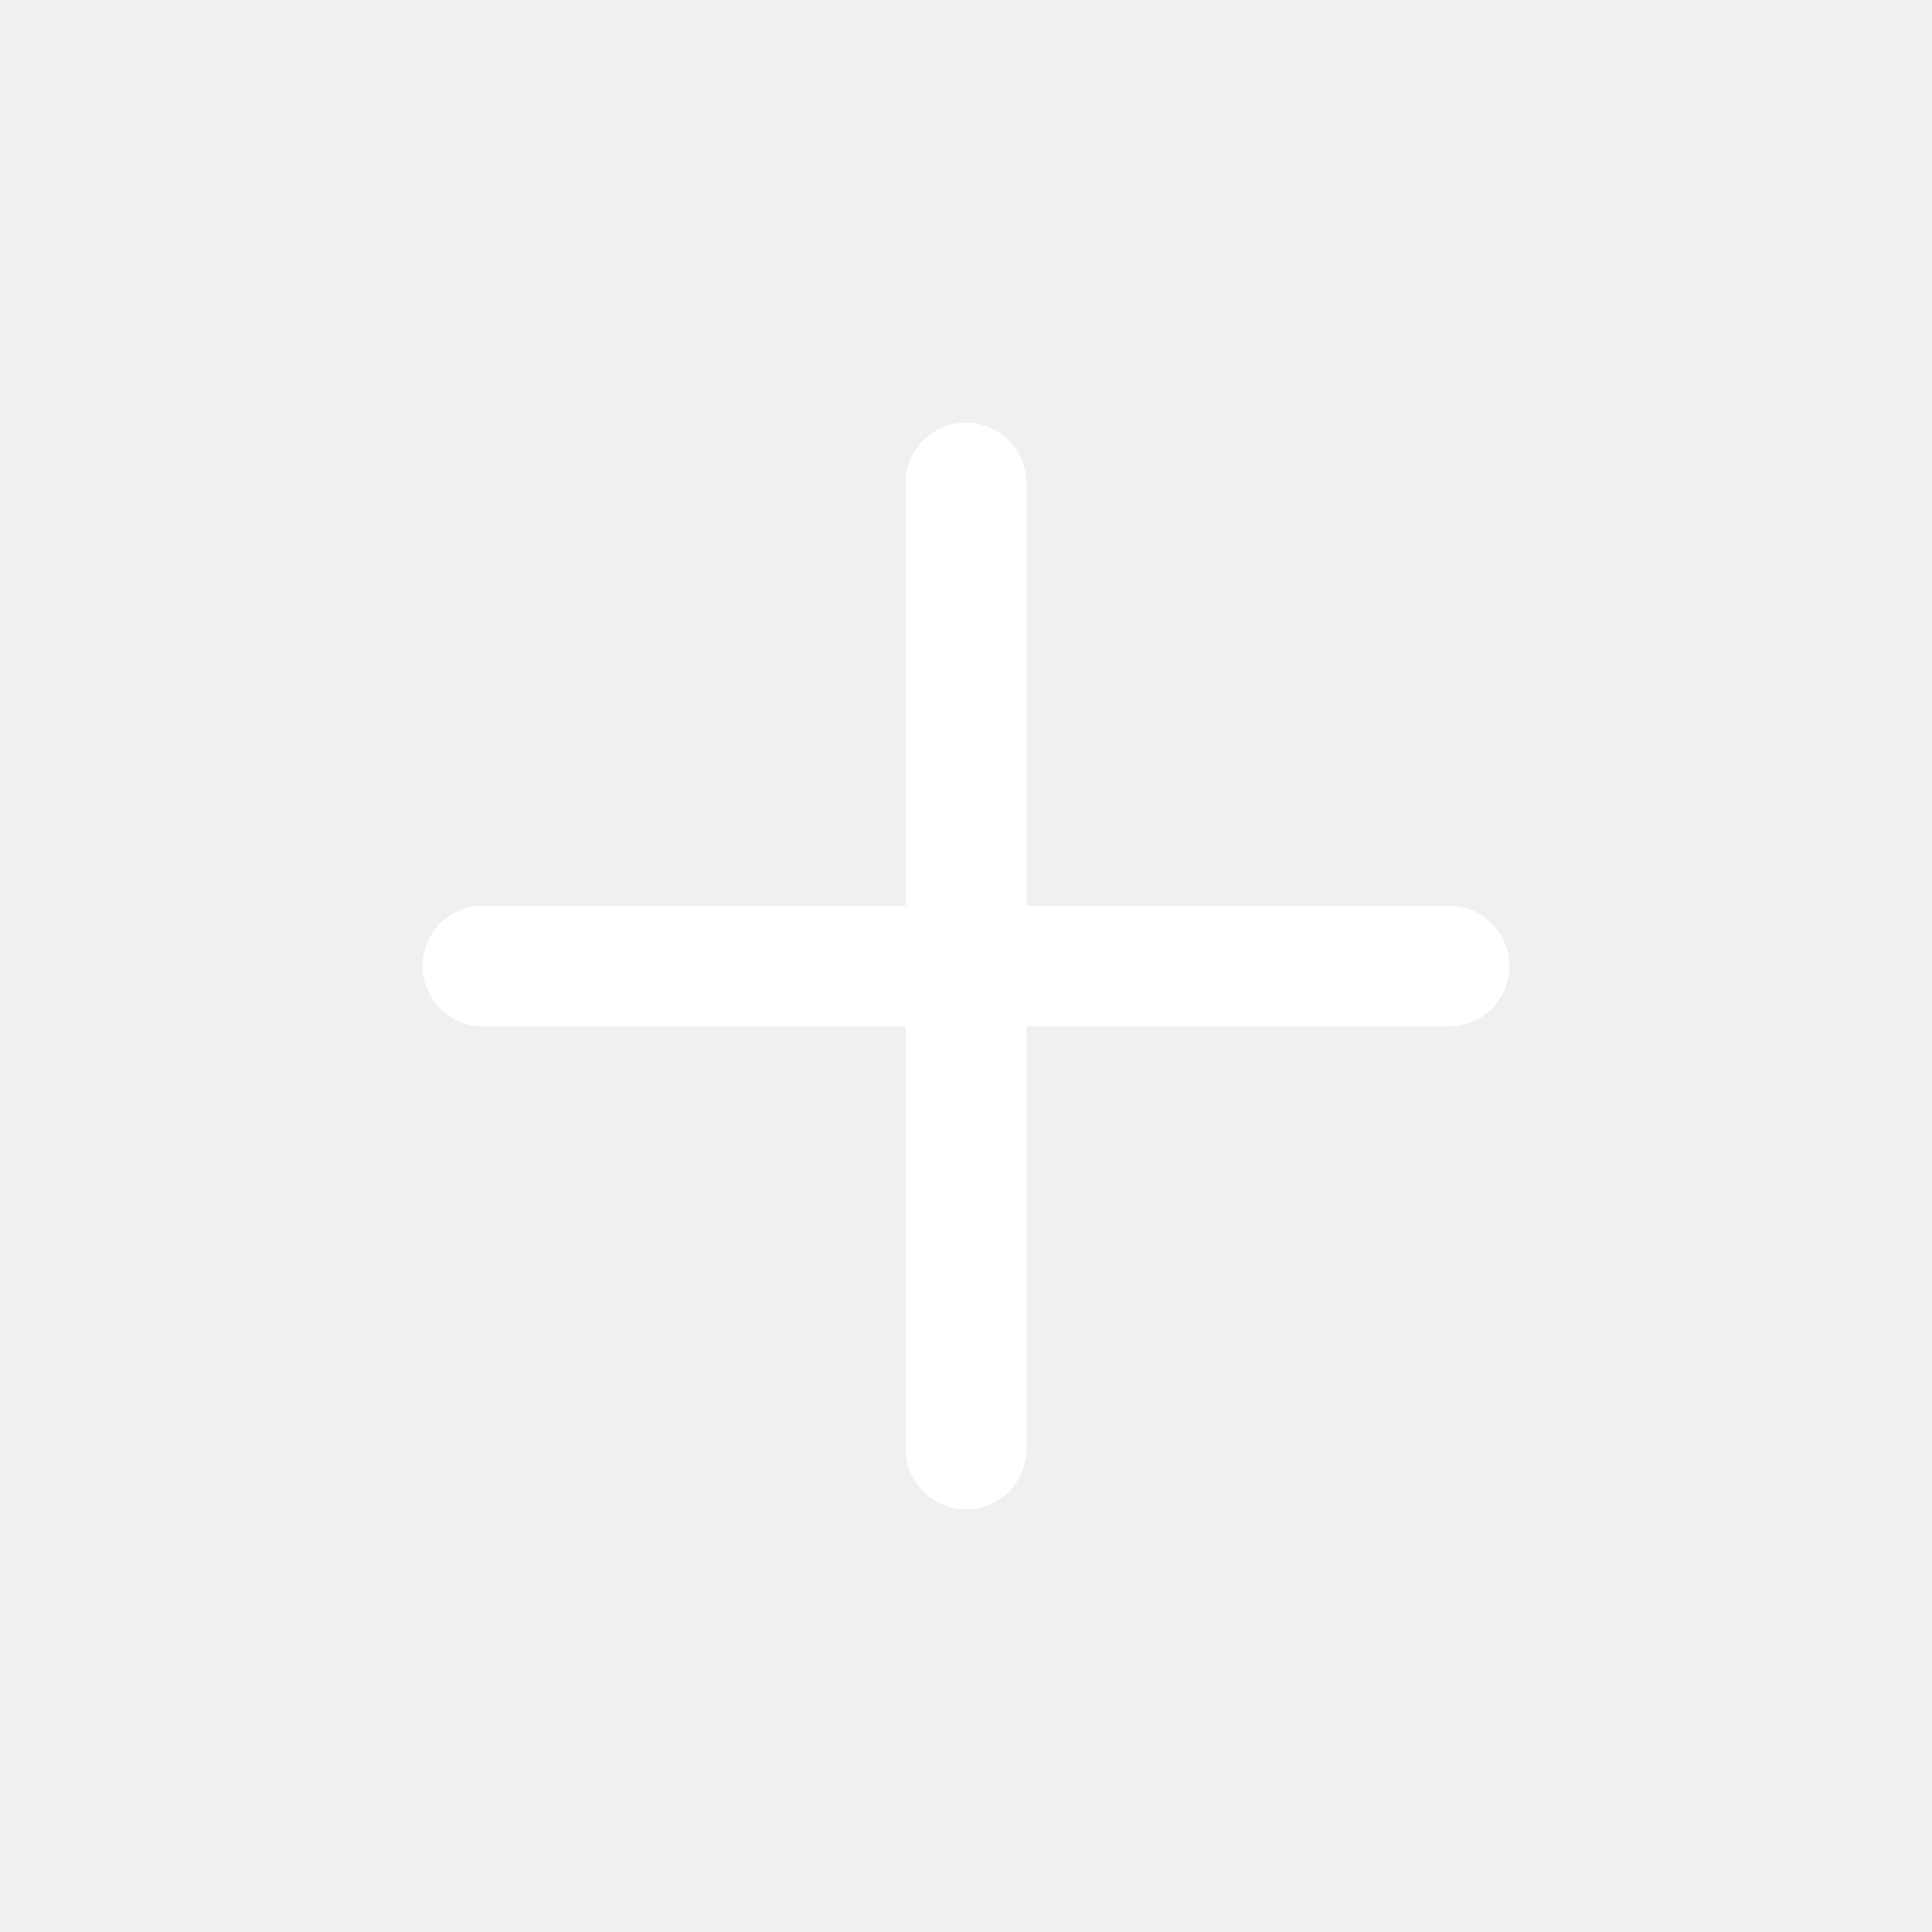
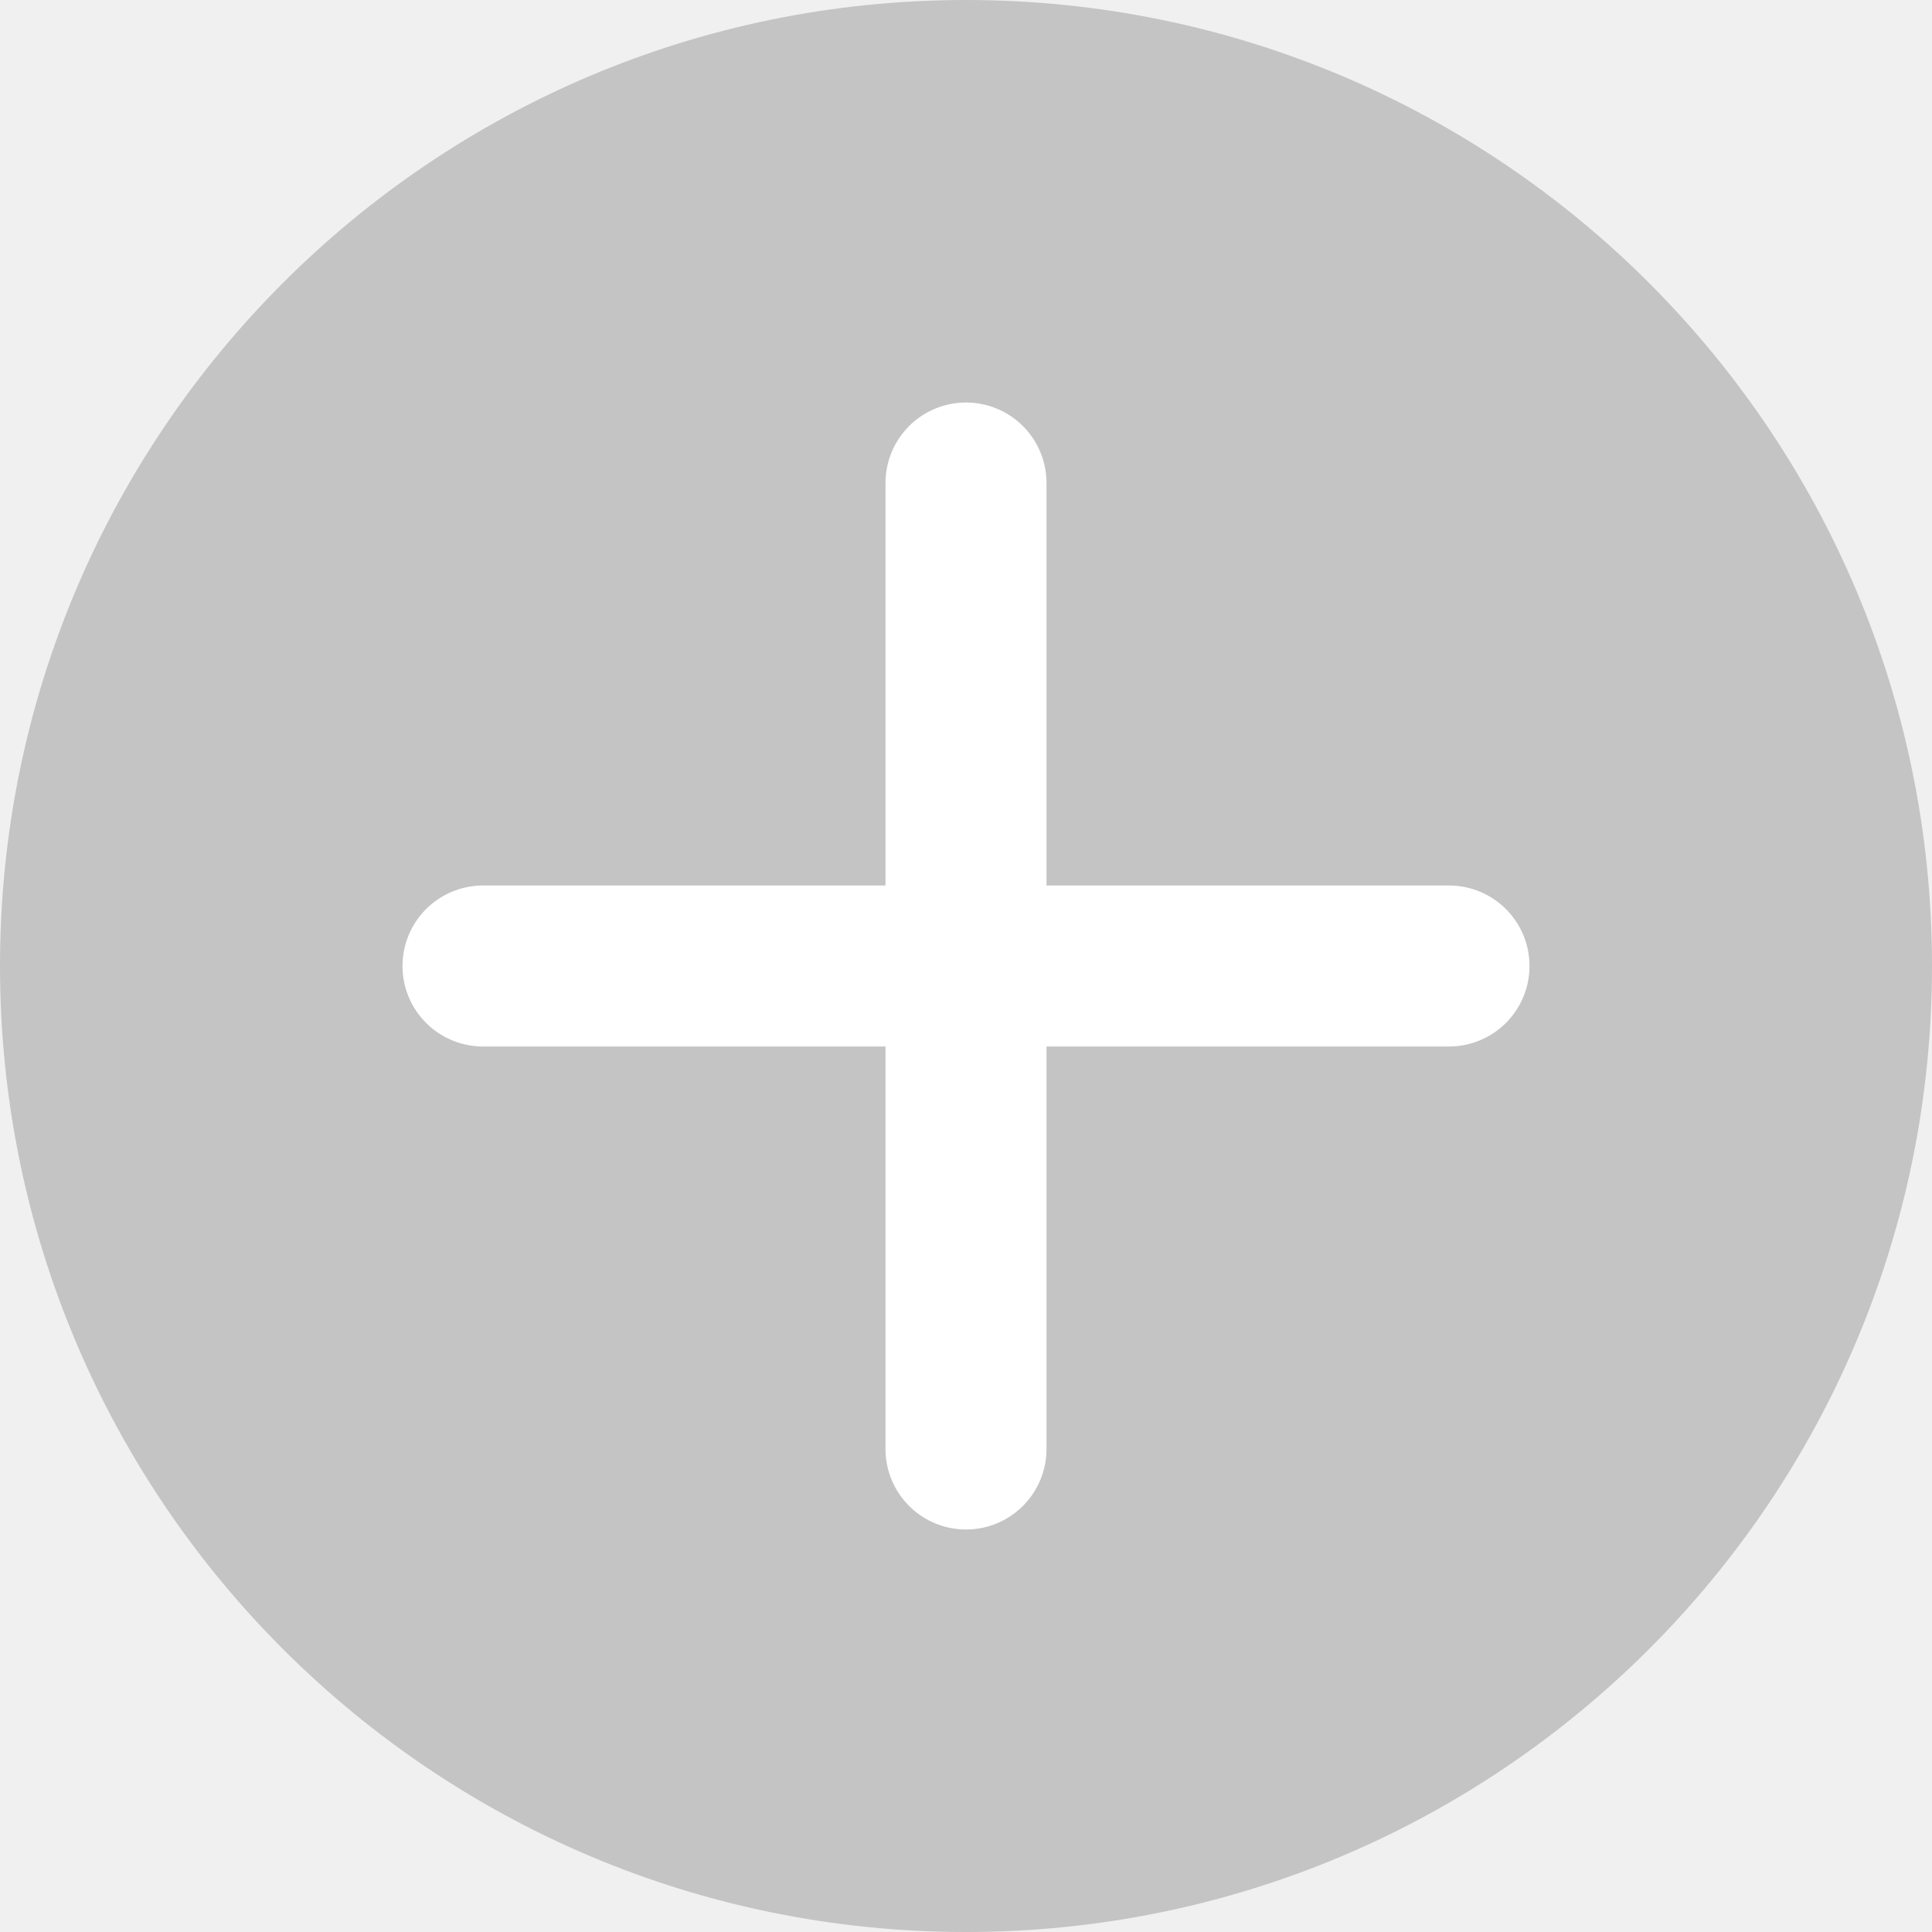
- <svg xmlns="http://www.w3.org/2000/svg" width="24" height="24" viewBox="0 0 24 24" fill="none">
-   <path d="M6 12H12ZM12 12H18ZM12 12V18ZM12 12V6Z" fill="white" />
-   <path d="M6 12H12M12 12H18M12 12V18M12 12V6" stroke="white" stroke-width="1.5" stroke-linecap="round" stroke-linejoin="round" />
+ <svg xmlns="http://www.w3.org/2000/svg" width="18" height="18" viewBox="0 0 18 18" fill="none">
+   <g id="Icon/plus">
+     <rect width="18" height="18" rx="9" fill="#C4C4C4" />
+     <path id="Vector" d="M4.5 9H9M9 9H13.5M9 9V13.5M9 9V4.5" stroke="white" stroke-width="1.5" stroke-linecap="round" stroke-linejoin="round" />
+   </g>
</svg>
